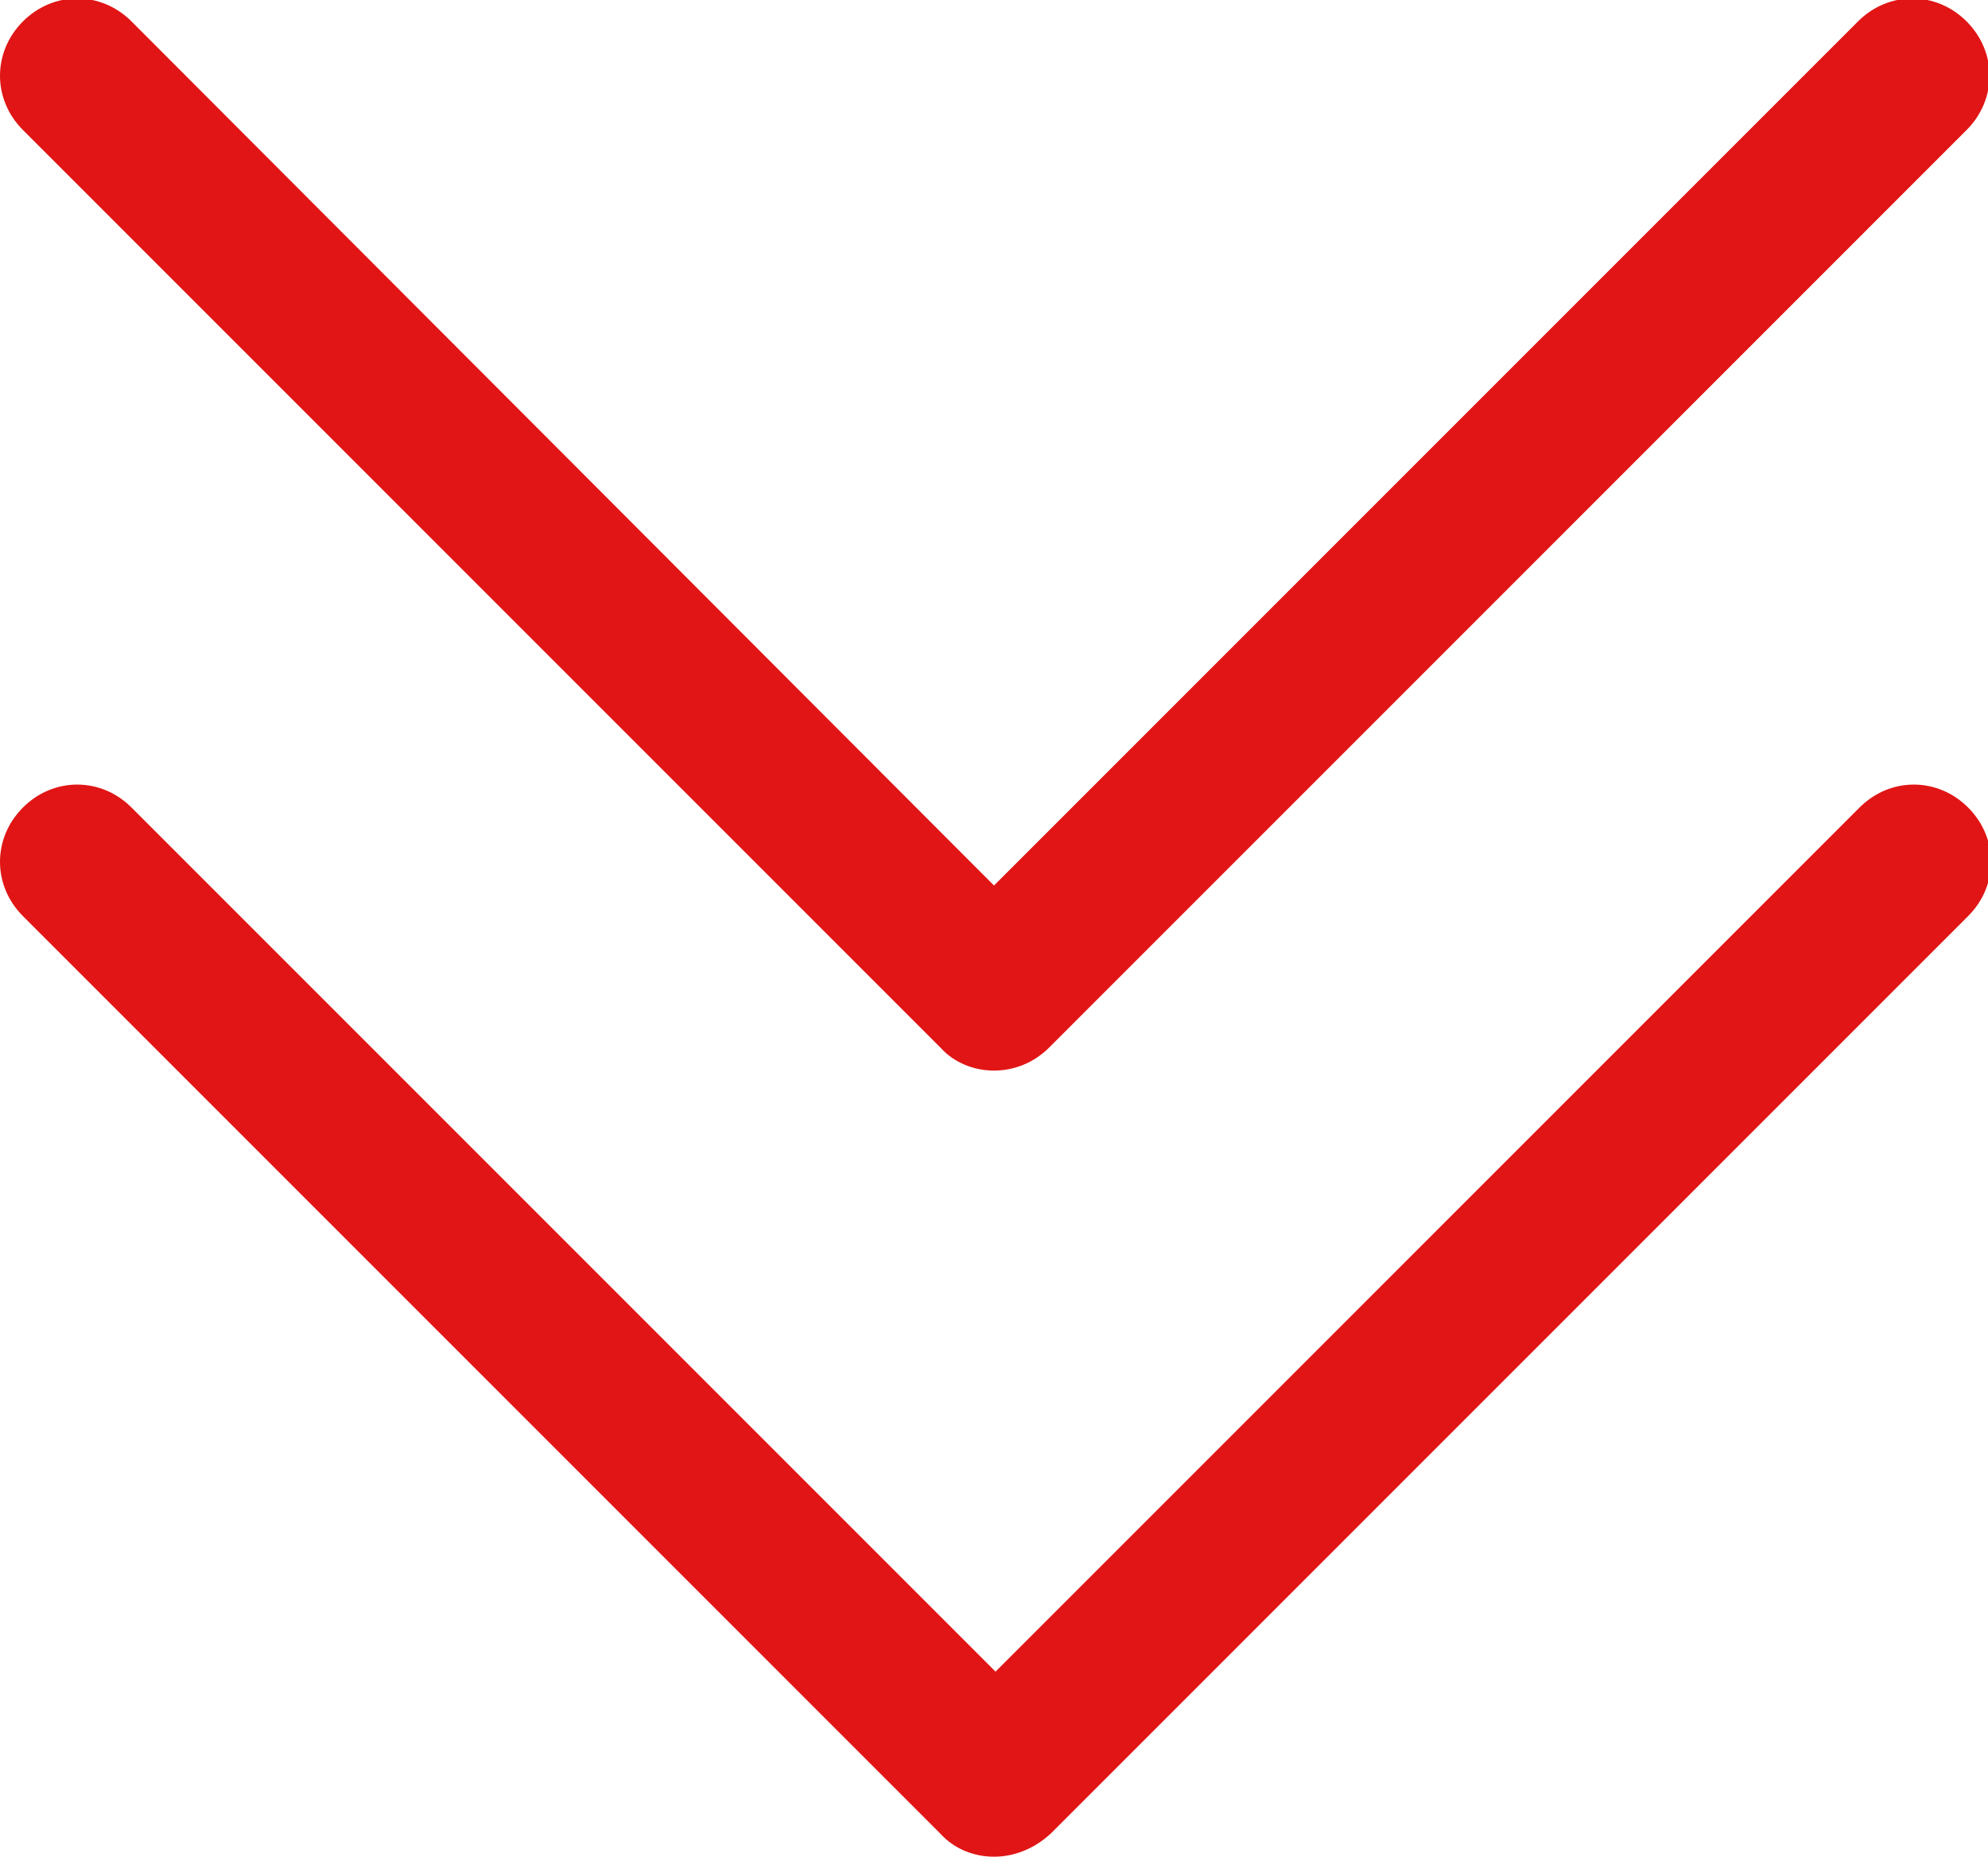
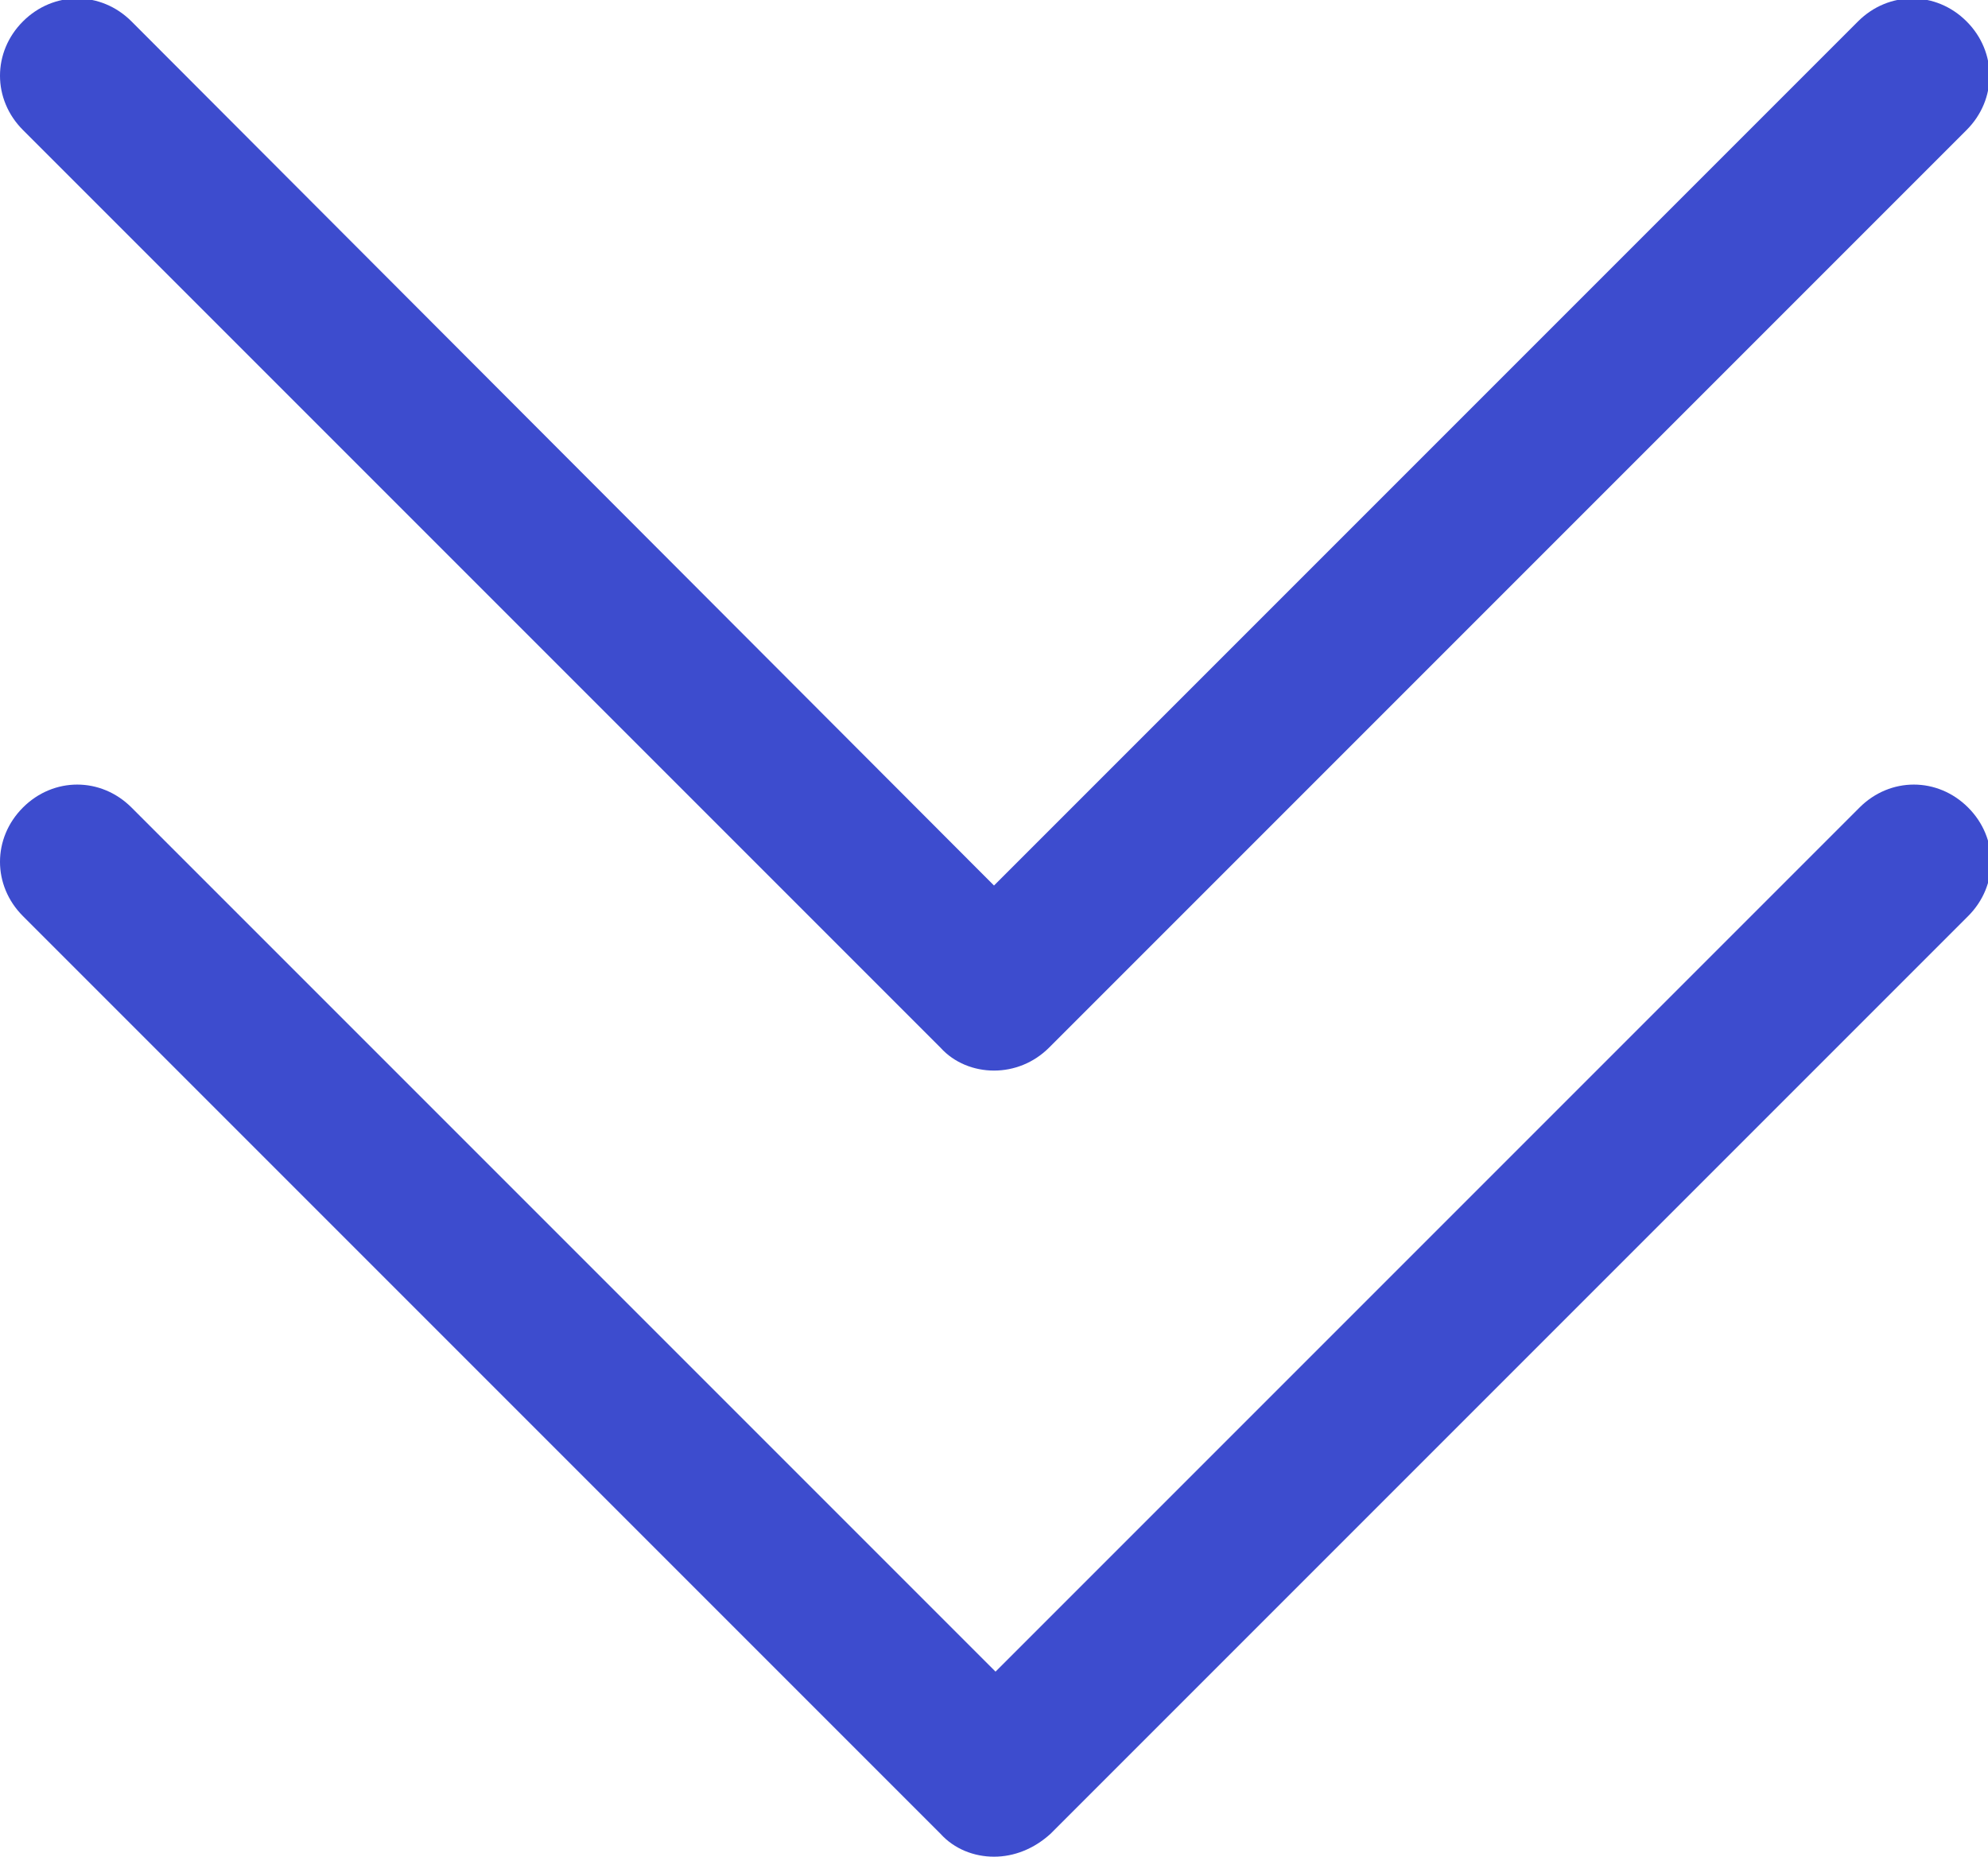
<svg xmlns="http://www.w3.org/2000/svg" version="1.1" id="圖層_1" x="0px" y="0px" viewBox="0 0 13 12.14" style="enable-background:new 0 0 13 12.14;" xml:space="preserve">
  <style type="text/css">
- 	.st0{fill:#E11515;}
+ 	.st0{fill:#3d4cce;}
	.st1{fill:#999999;}
</style>
  <g>
    <path class="st0" d="M6.5,7C6.37,7,6.24,6.95,6.15,6.85l-6-6c-0.2-0.2-0.2-0.51,0-0.71s0.51-0.2,0.71,0L6.5,5.79l5.65-5.65   c0.2-0.2,0.51-0.2,0.71,0s0.2,0.51,0,0.71l-6,6C6.76,6.95,6.63,7,6.5,7z" />
    <path class="st0" d="M6.5,12.14c-0.13,0-0.26-0.05-0.35-0.15l-6-6c-0.2-0.2-0.2-0.51,0-0.71s0.51-0.2,0.71,0l5.65,5.65l5.65-5.65   c0.2-0.2,0.51-0.2,0.71,0s0.2,0.51,0,0.71l-6,6C6.76,12.09,6.63,12.14,6.5,12.14z" />
  </g>
</svg>
